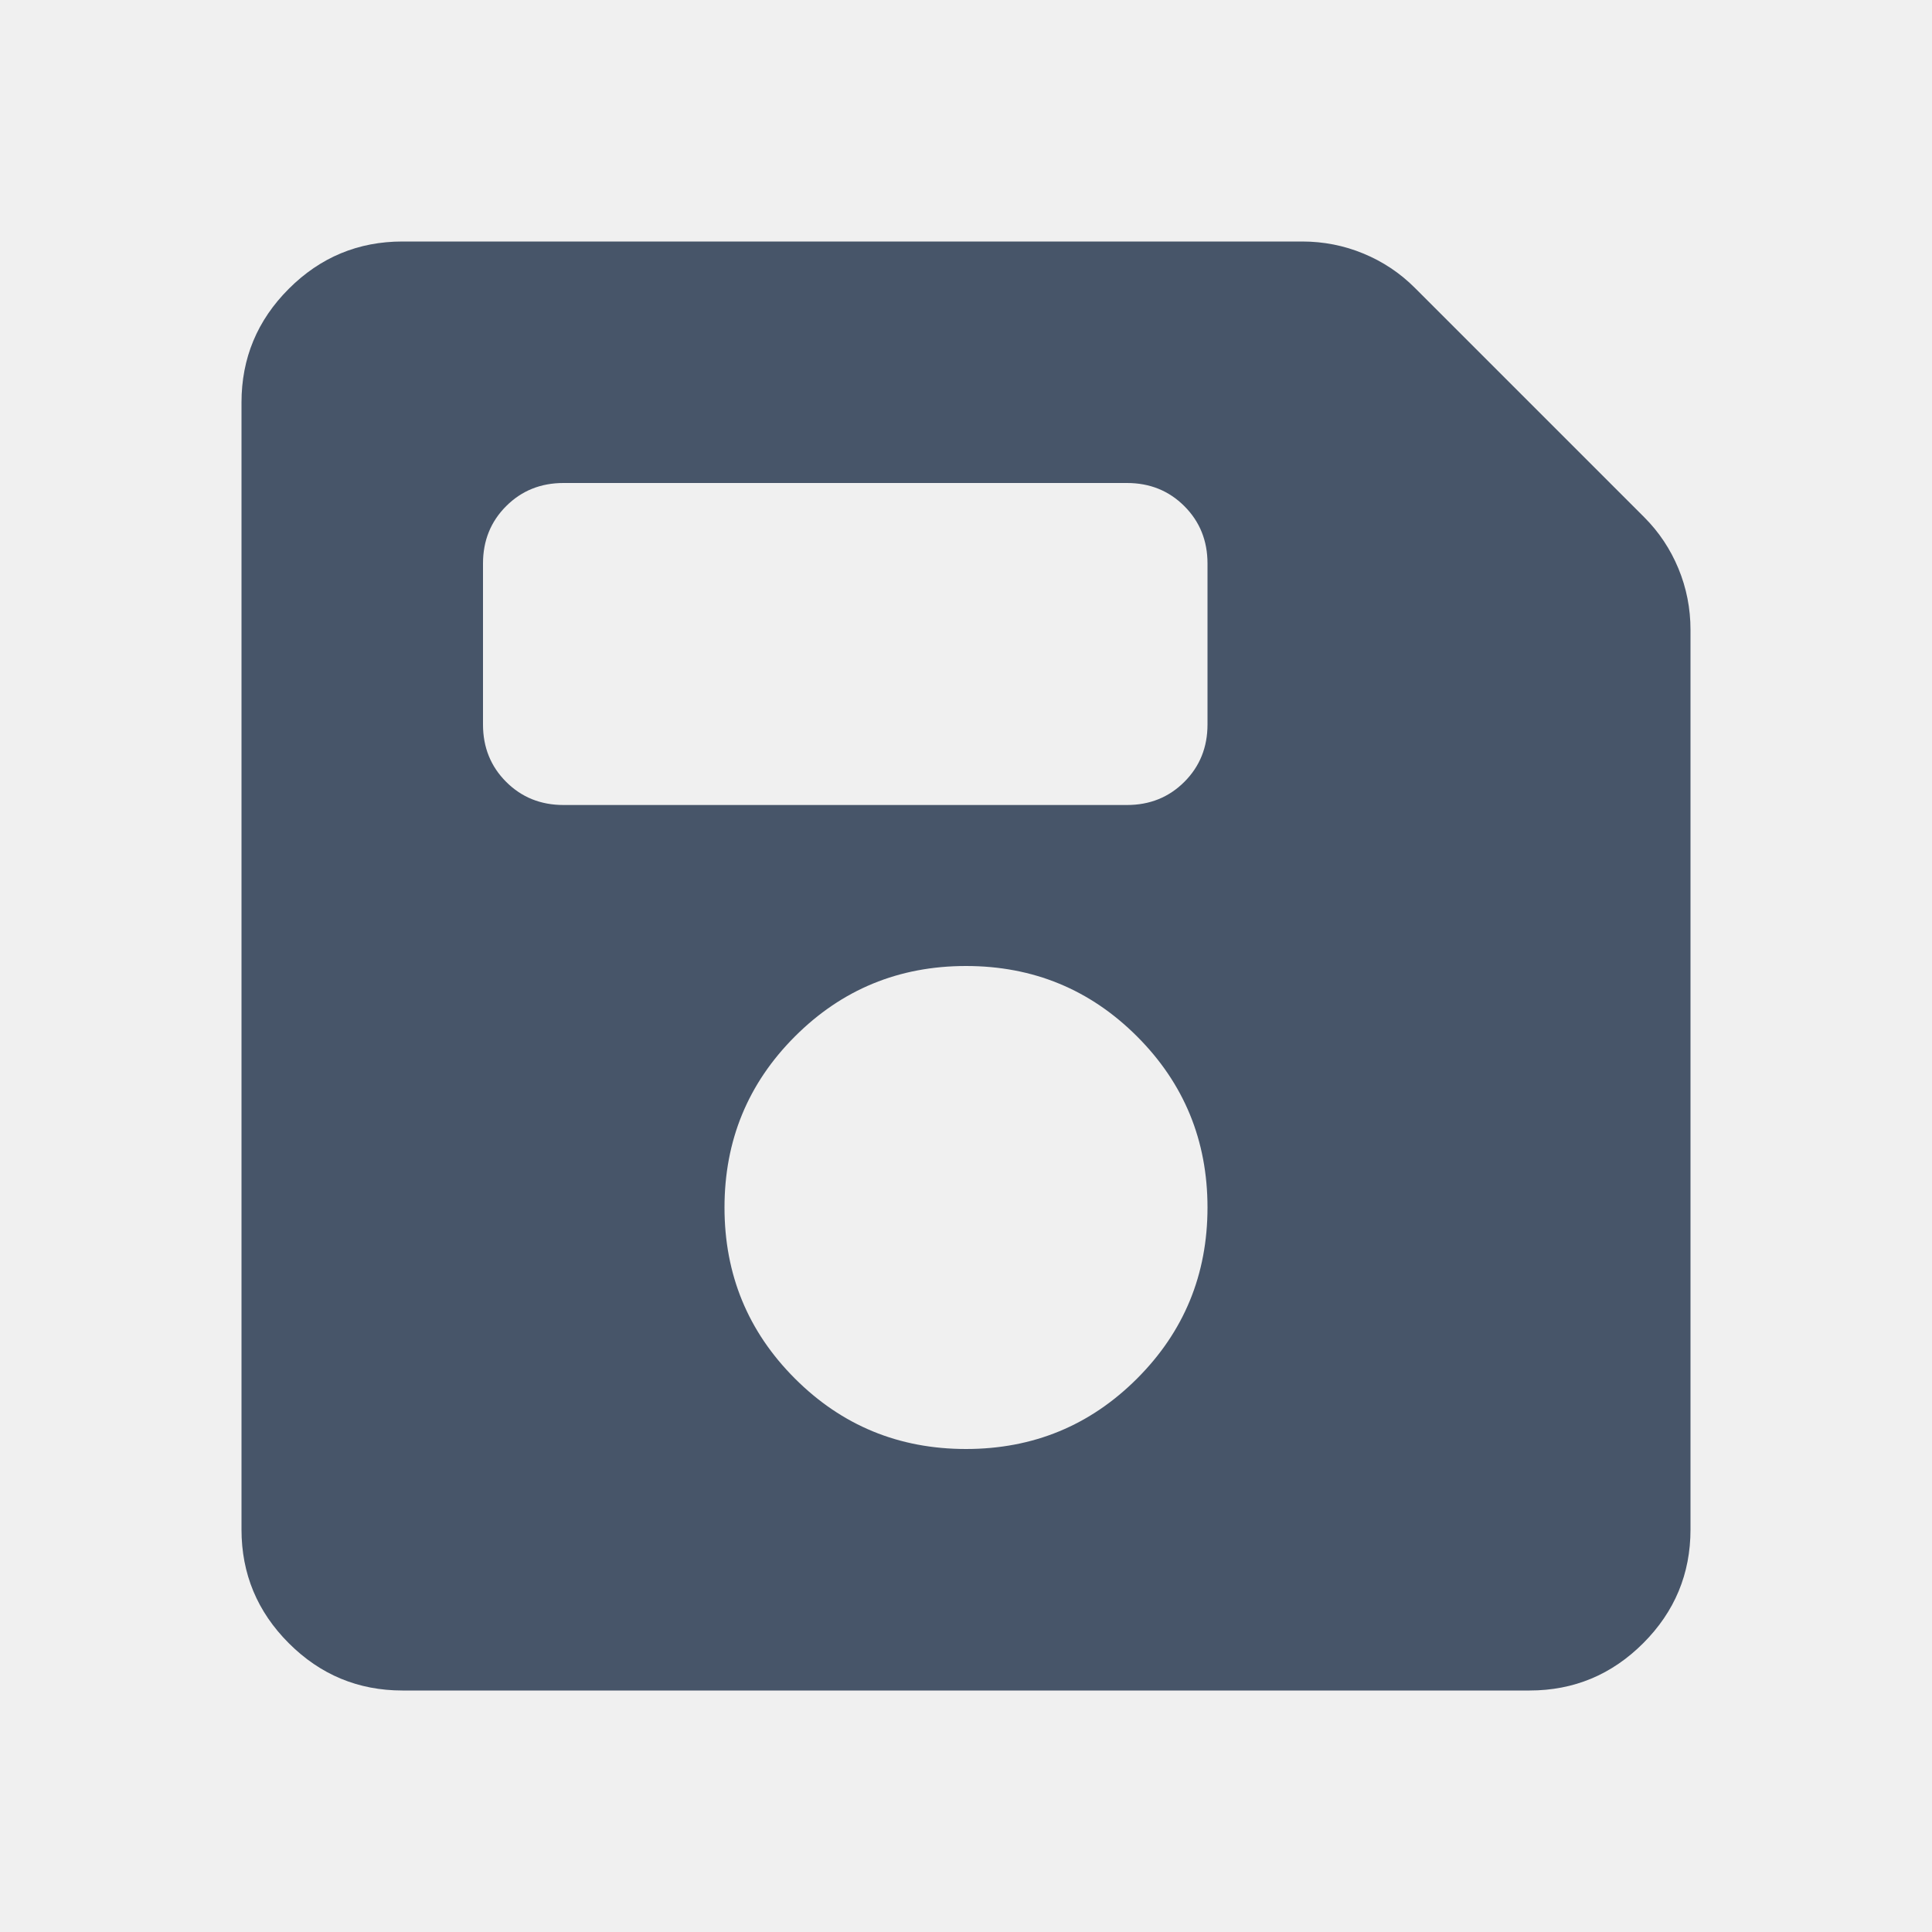
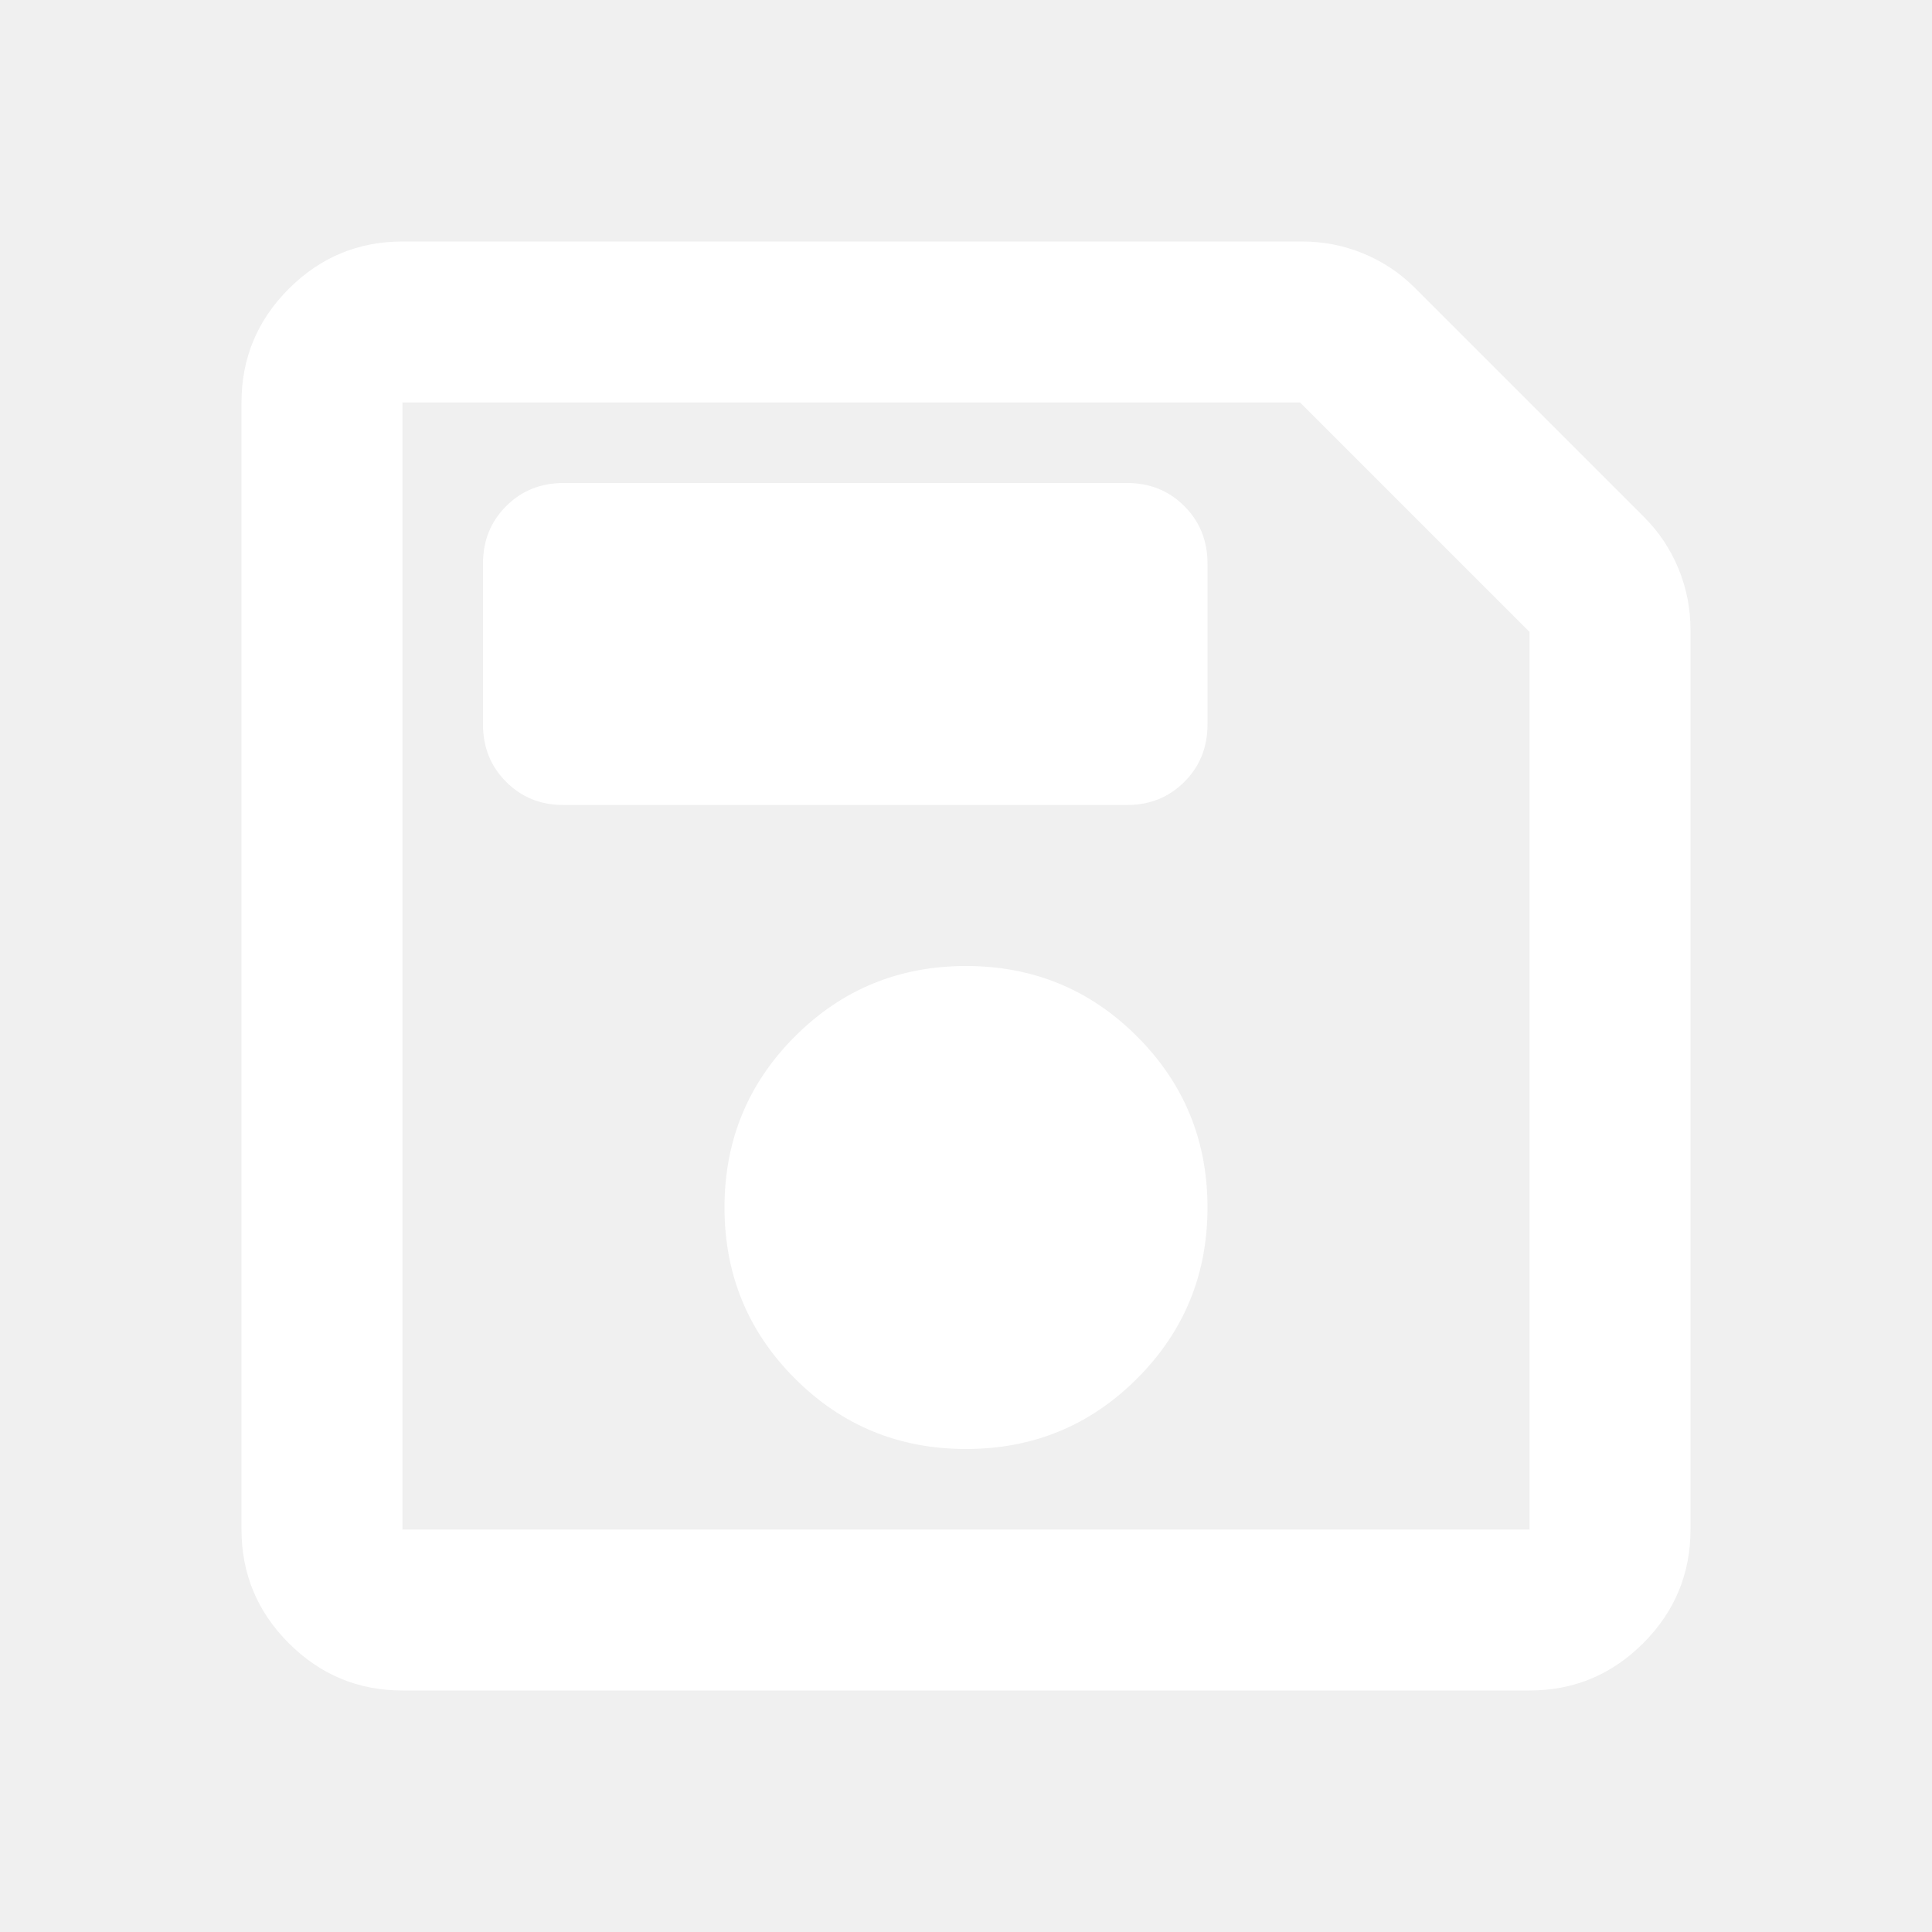
- <svg xmlns="http://www.w3.org/2000/svg" height="24px" viewBox="0 -960 960 960" width="24px" fill="#475569">
-   <path d="M200-120q-33 0-56.5-23.5T120-200v-560q0-33 23.5-56.5T200-840h447q16 0 30.5 6t25.5 17l114 114q11 11 17 25.5t6 30.5v447q0 33-23.5 56.5T760-120H200Zm365-155q35-35 35-85t-35-85q-35-35-85-35t-85 35q-35 35-35 85t35 85q35 35 85 35t85-35ZM280-560h280q17 0 28.5-11.5T600-600v-80q0-17-11.5-28.5T560-720H280q-17 0-28.5 11.5T240-680v80q0 17 11.5 28.5T280-560Z" />
+ <svg xmlns="http://www.w3.org/2000/svg" height="24px" viewBox="0 -960 960 960" width="24px" fill="#ffffff">
+   <path d="M200-120q-33 0-56.5-23.5T120-200v-560q0-33 23.5-56.5T200-840h447q16 0 30.5 6t25.5 17l114 114q11 11 17 25.5t6 30.5v447q0 33-23.5 56.5T760-120H200Zm560-526L646-760H200v560h560v-446ZM565-275q35-35 35-85t-35-85q-35-35-85-35t-85 35q-35 35-35 85t35 85q35 35 85 35t85-35ZM280-560h280q17 0 28.5-11.5T600-600v-80q0-17-11.5-28.5T560-720H280q-17 0-28.5 11.5T240-680v80q0 17 11.5 28.5T280-560Zm-80-86v446-560 114Z" />
</svg>
